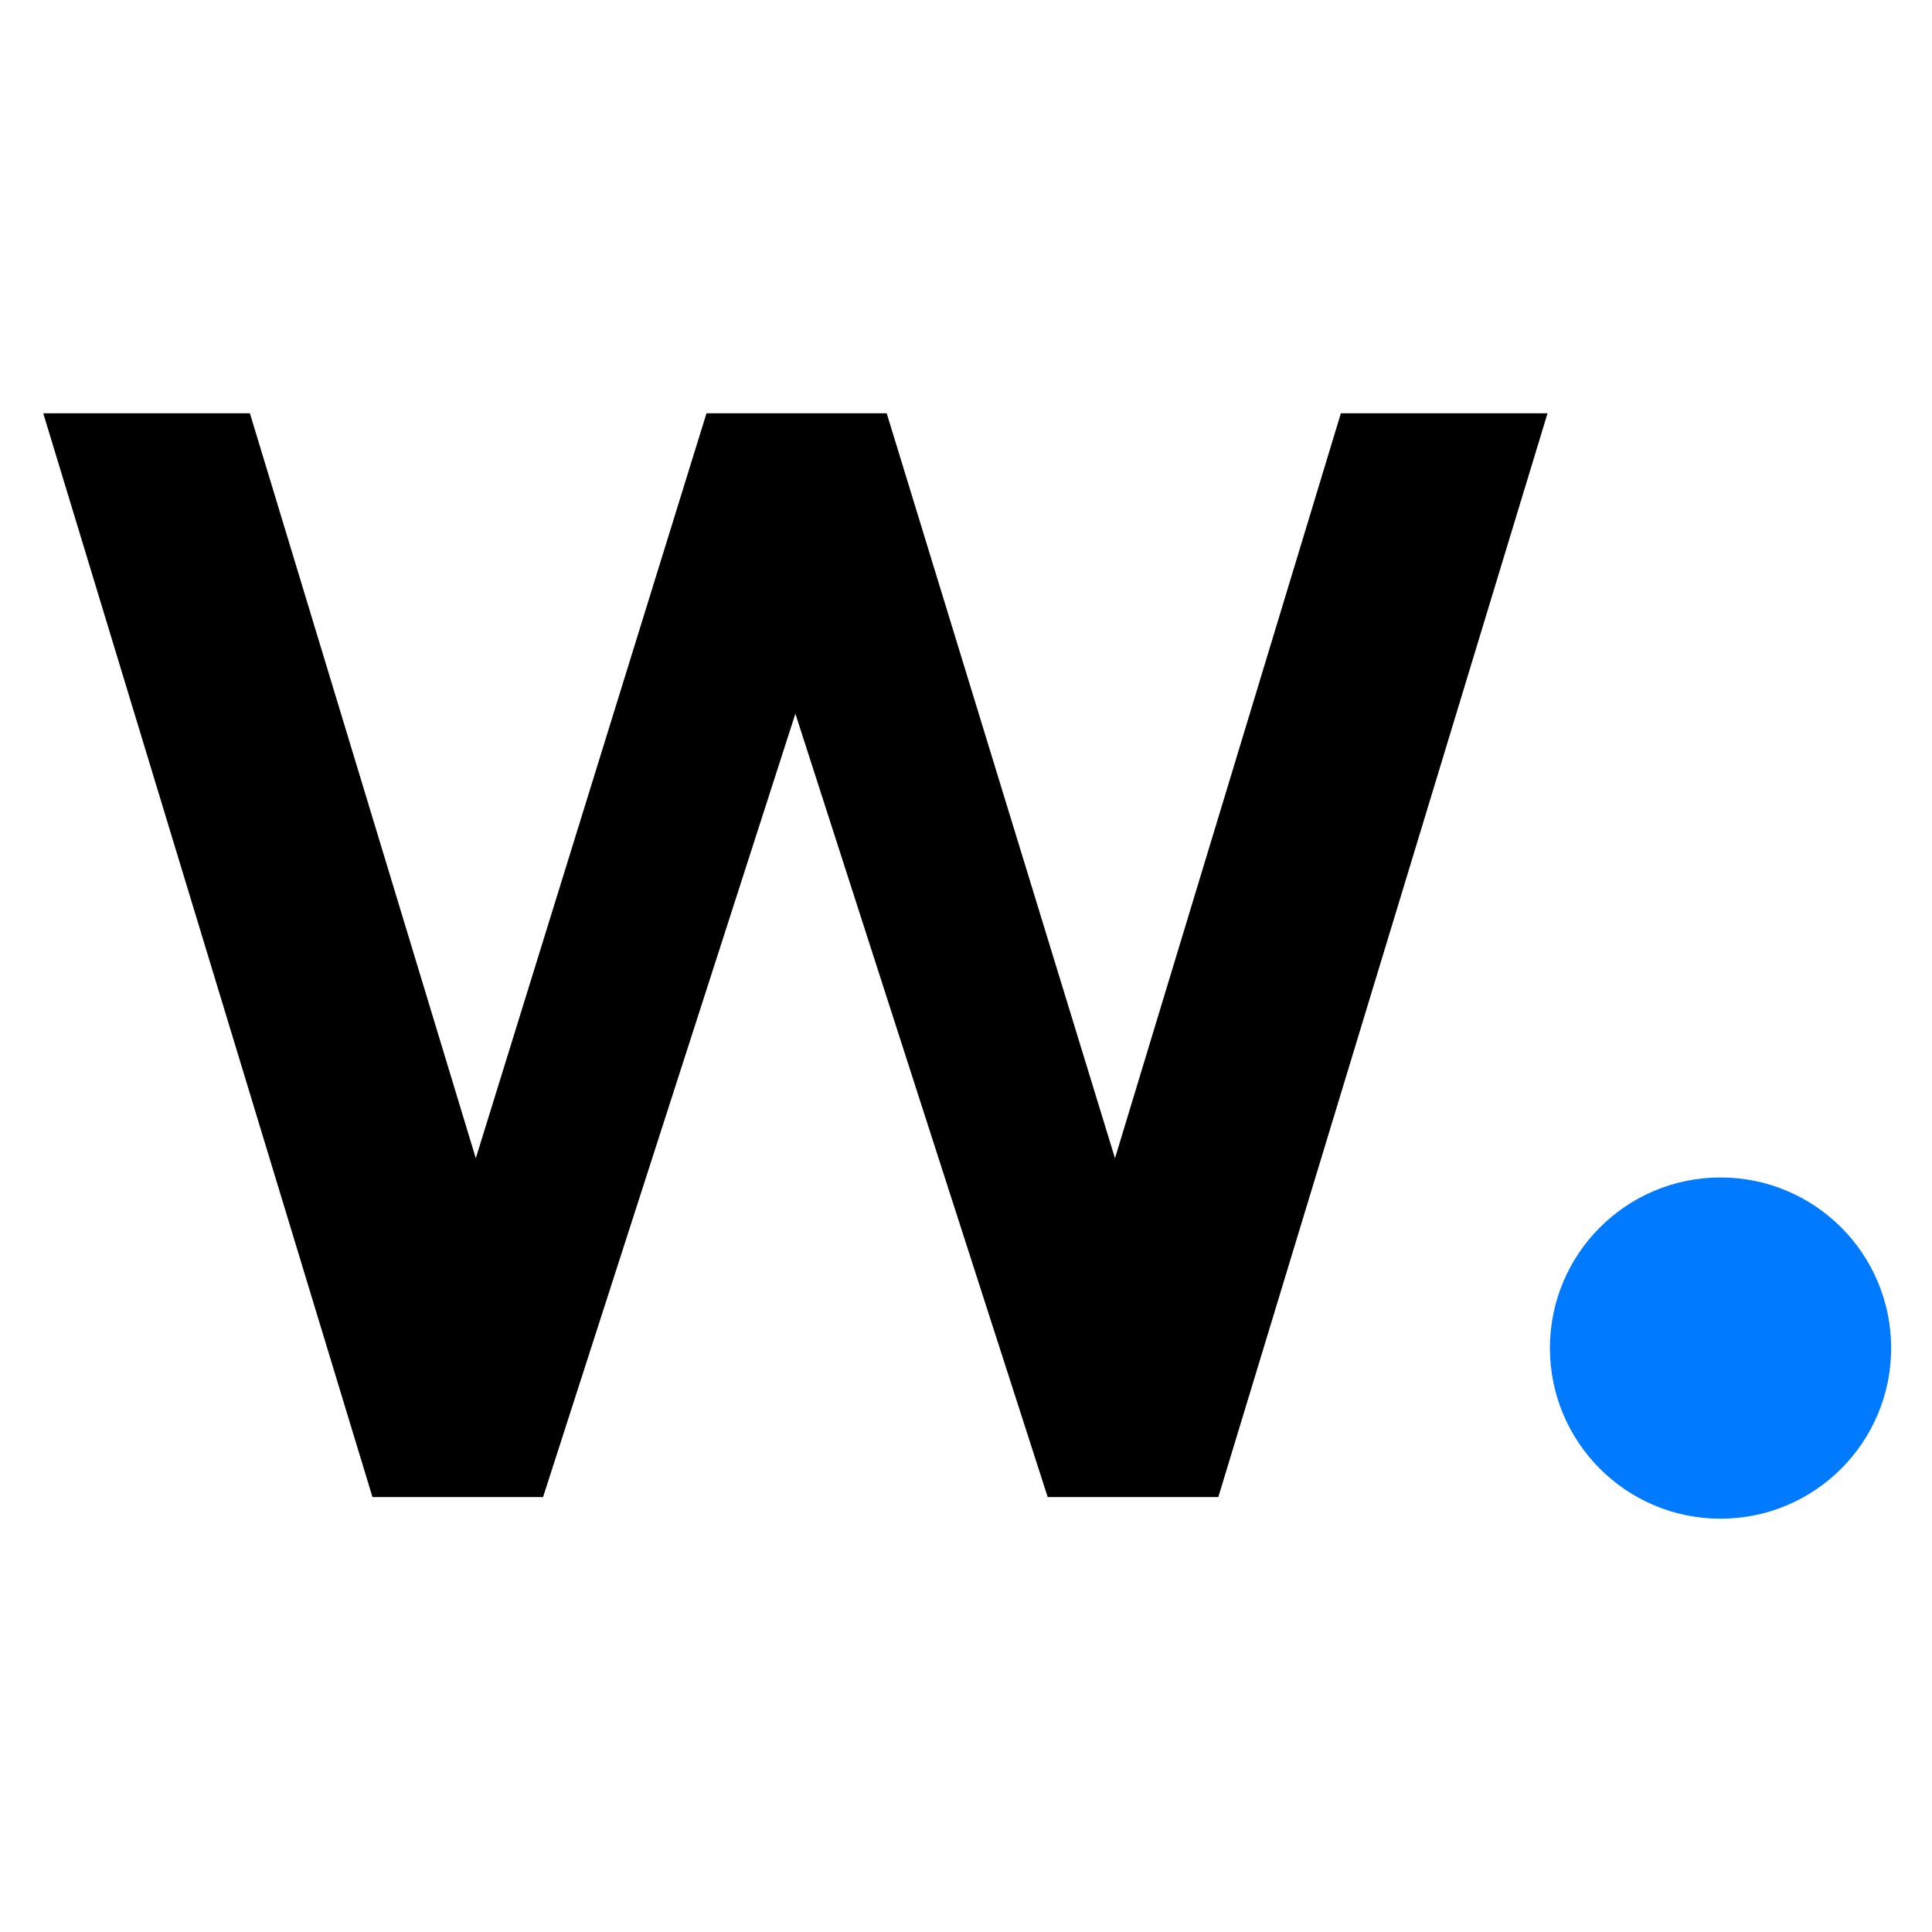
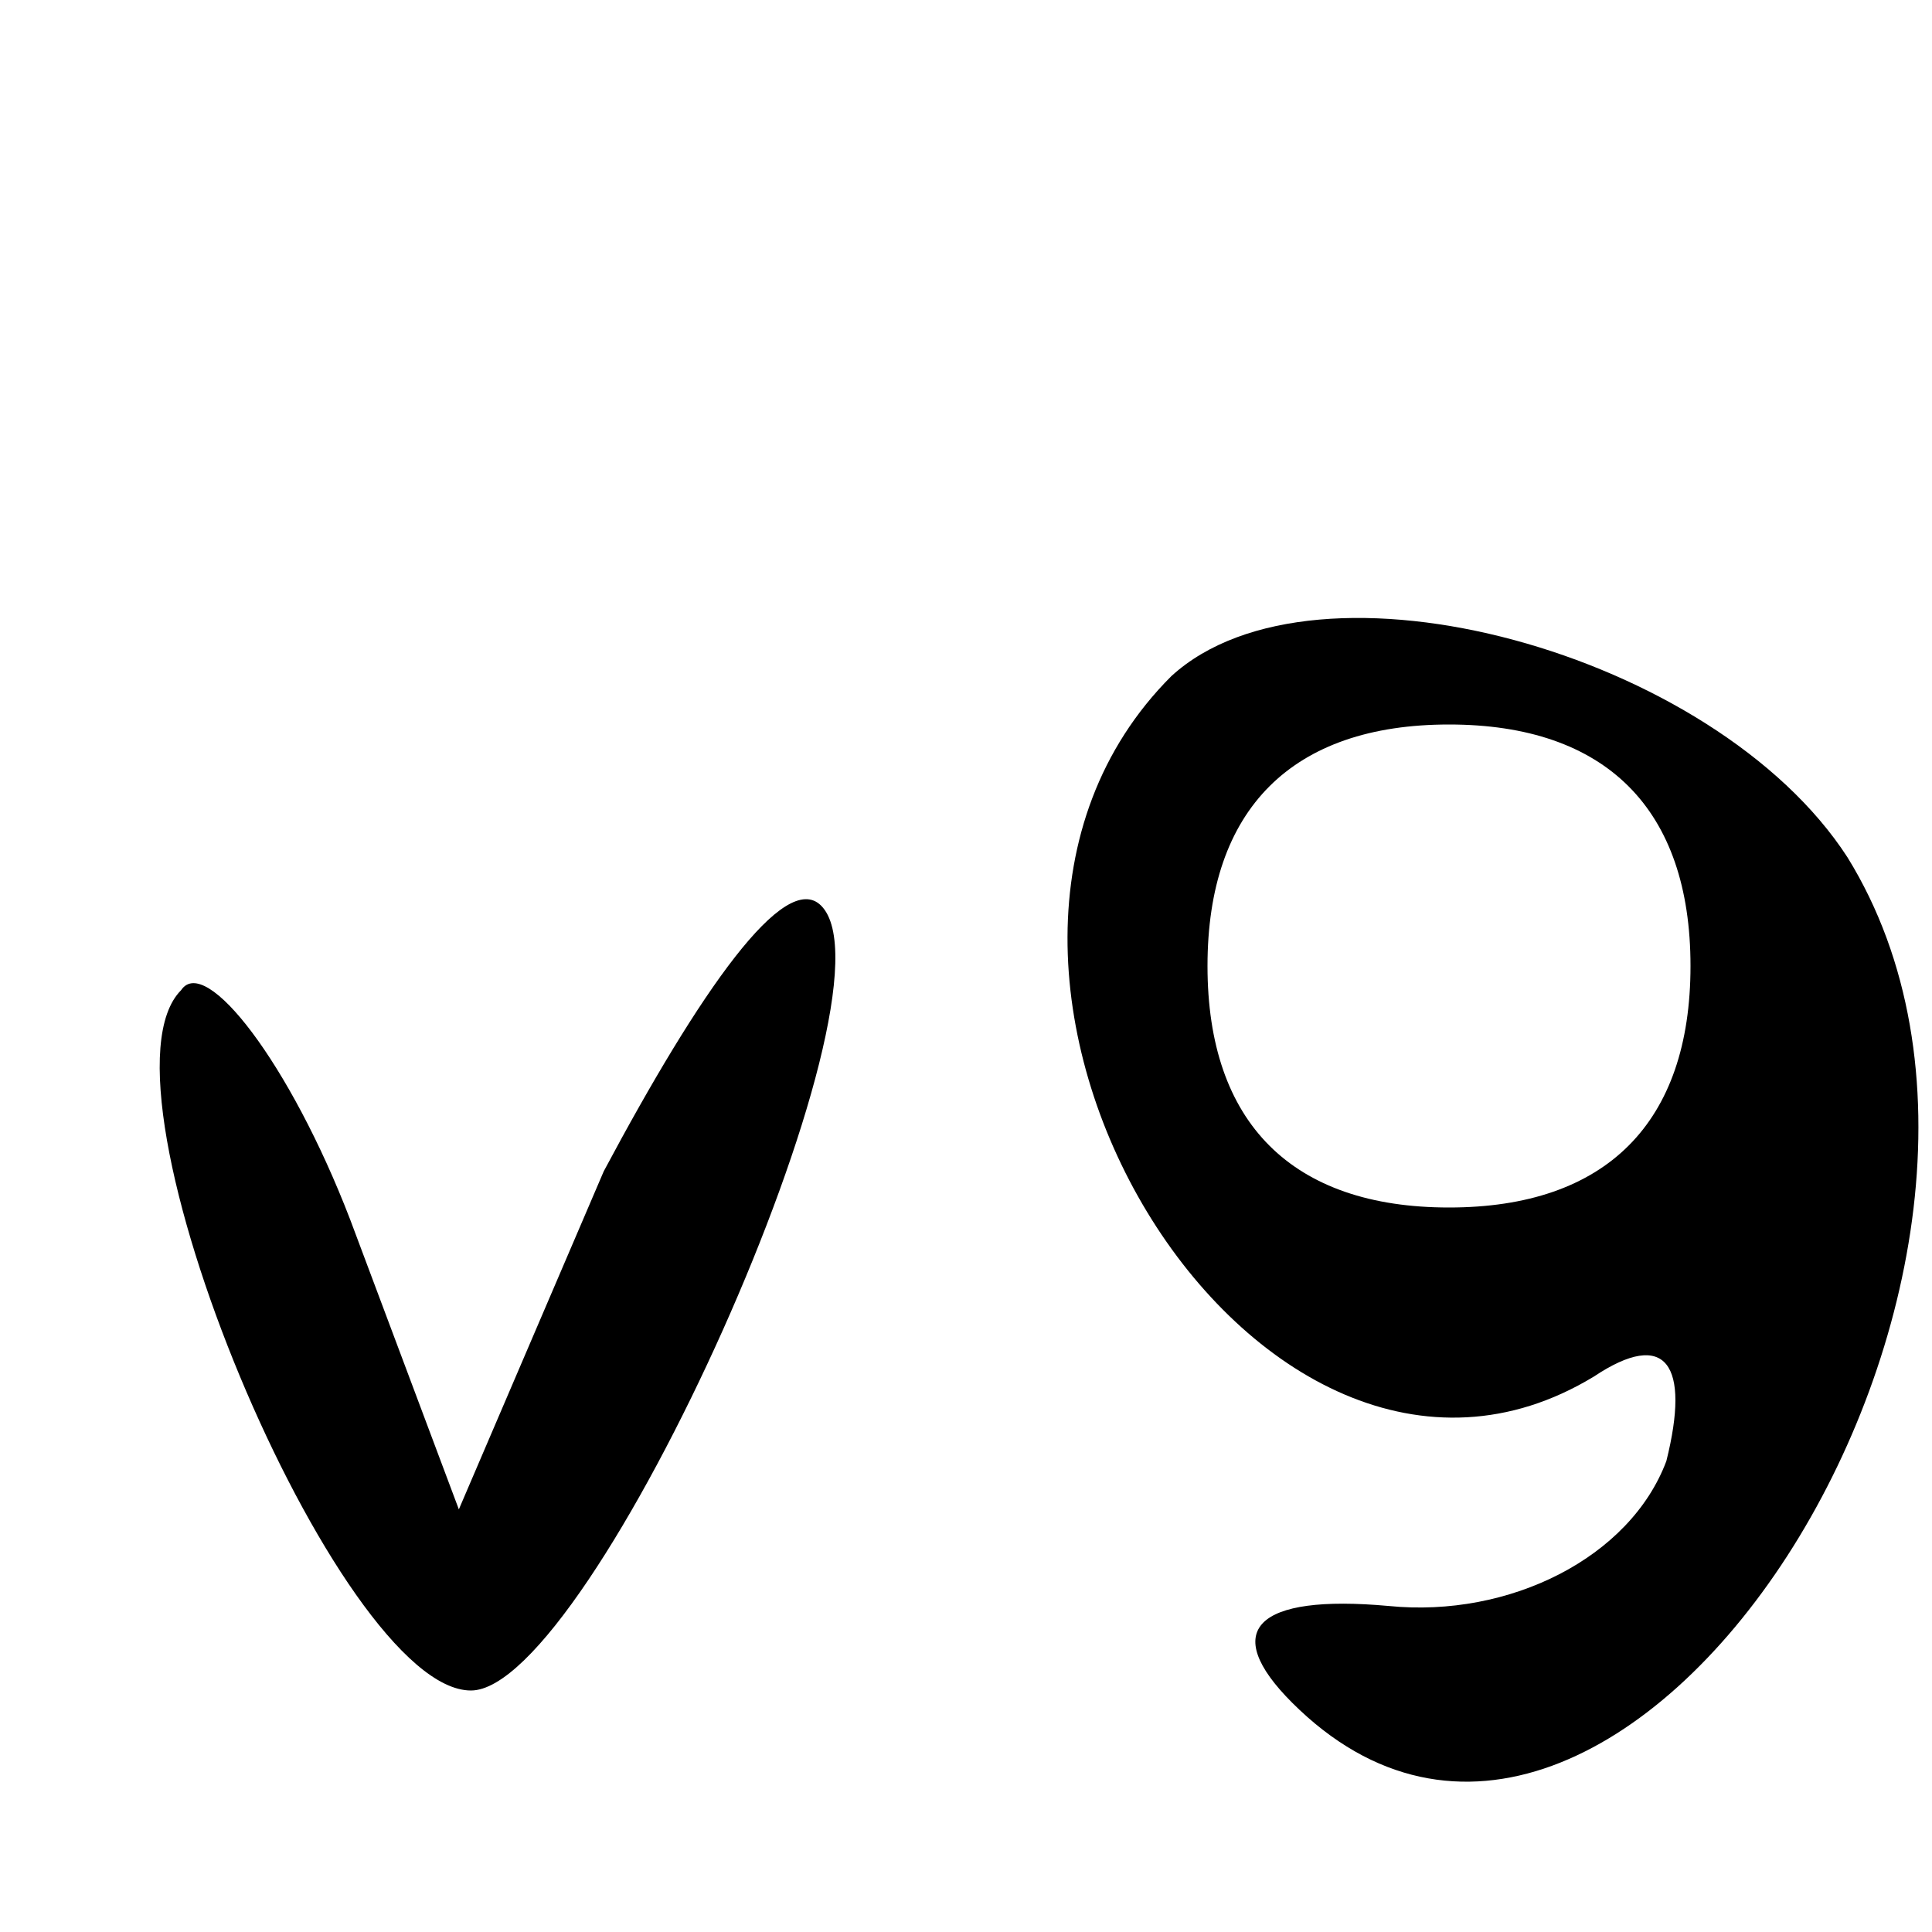
- <svg xmlns="http://www.w3.org/2000/svg" version="1.1" id="Capa_1" x="0px" y="0px" width="80.4px" height="80.4px" viewBox="0 0 80.4 80.4" style="enable-background:new 0 0 80.4 80.4;" xml:space="preserve">
-   <style type="text/css">
- 	.st0{fill:#007AFF;}
- </style>
-   <g>
-     <polygon points="46.4,48.2 36.9,17.2 29.4,17.2 19.8,48.2 10.4,17.2 1.8,17.2 15.5,62.3 22.6,62.3 33.1,29.7 43.6,62.3 50.7,62.3    64.4,17.2 55.8,17.2  " />
-     <circle class="st0" cx="71.6" cy="56.1" r="7.1" />
+ <svg xmlns="http://www.w3.org/2000/svg" version="1.0" width="16pt" height="16pt" viewBox="0 0 16 16" preserveAspectRatio="xMidYMid meet">
+   <g transform="translate(0,16) scale(0.1,-0.1)" fill="#000000" stroke="none">
+     <path d="M97 104 c-24 -24 7 -75 35 -58 6 4 8 1 6 -7 -3 -8 -13 -13 -23 -12 -11 1 -14 -2 -8 -8 27 -27 67 36 46 70 -11 17 -44 26 -56 15z m43 -24 c0 -13 -7 -20 -20 -20 -13 0 -20 7 -20 20 0 13 7 20 20 20 13 0 20 -7 20 -20z" />
+     <path d="M50 63 l-12 -28 -9 24 c-5 13 -12 22 -14 19 -8 -8 13 -58 24 -58 10 0 36 58 29 65 -3 3 -10 -7 -18 -22z" />
  </g>
</svg>
